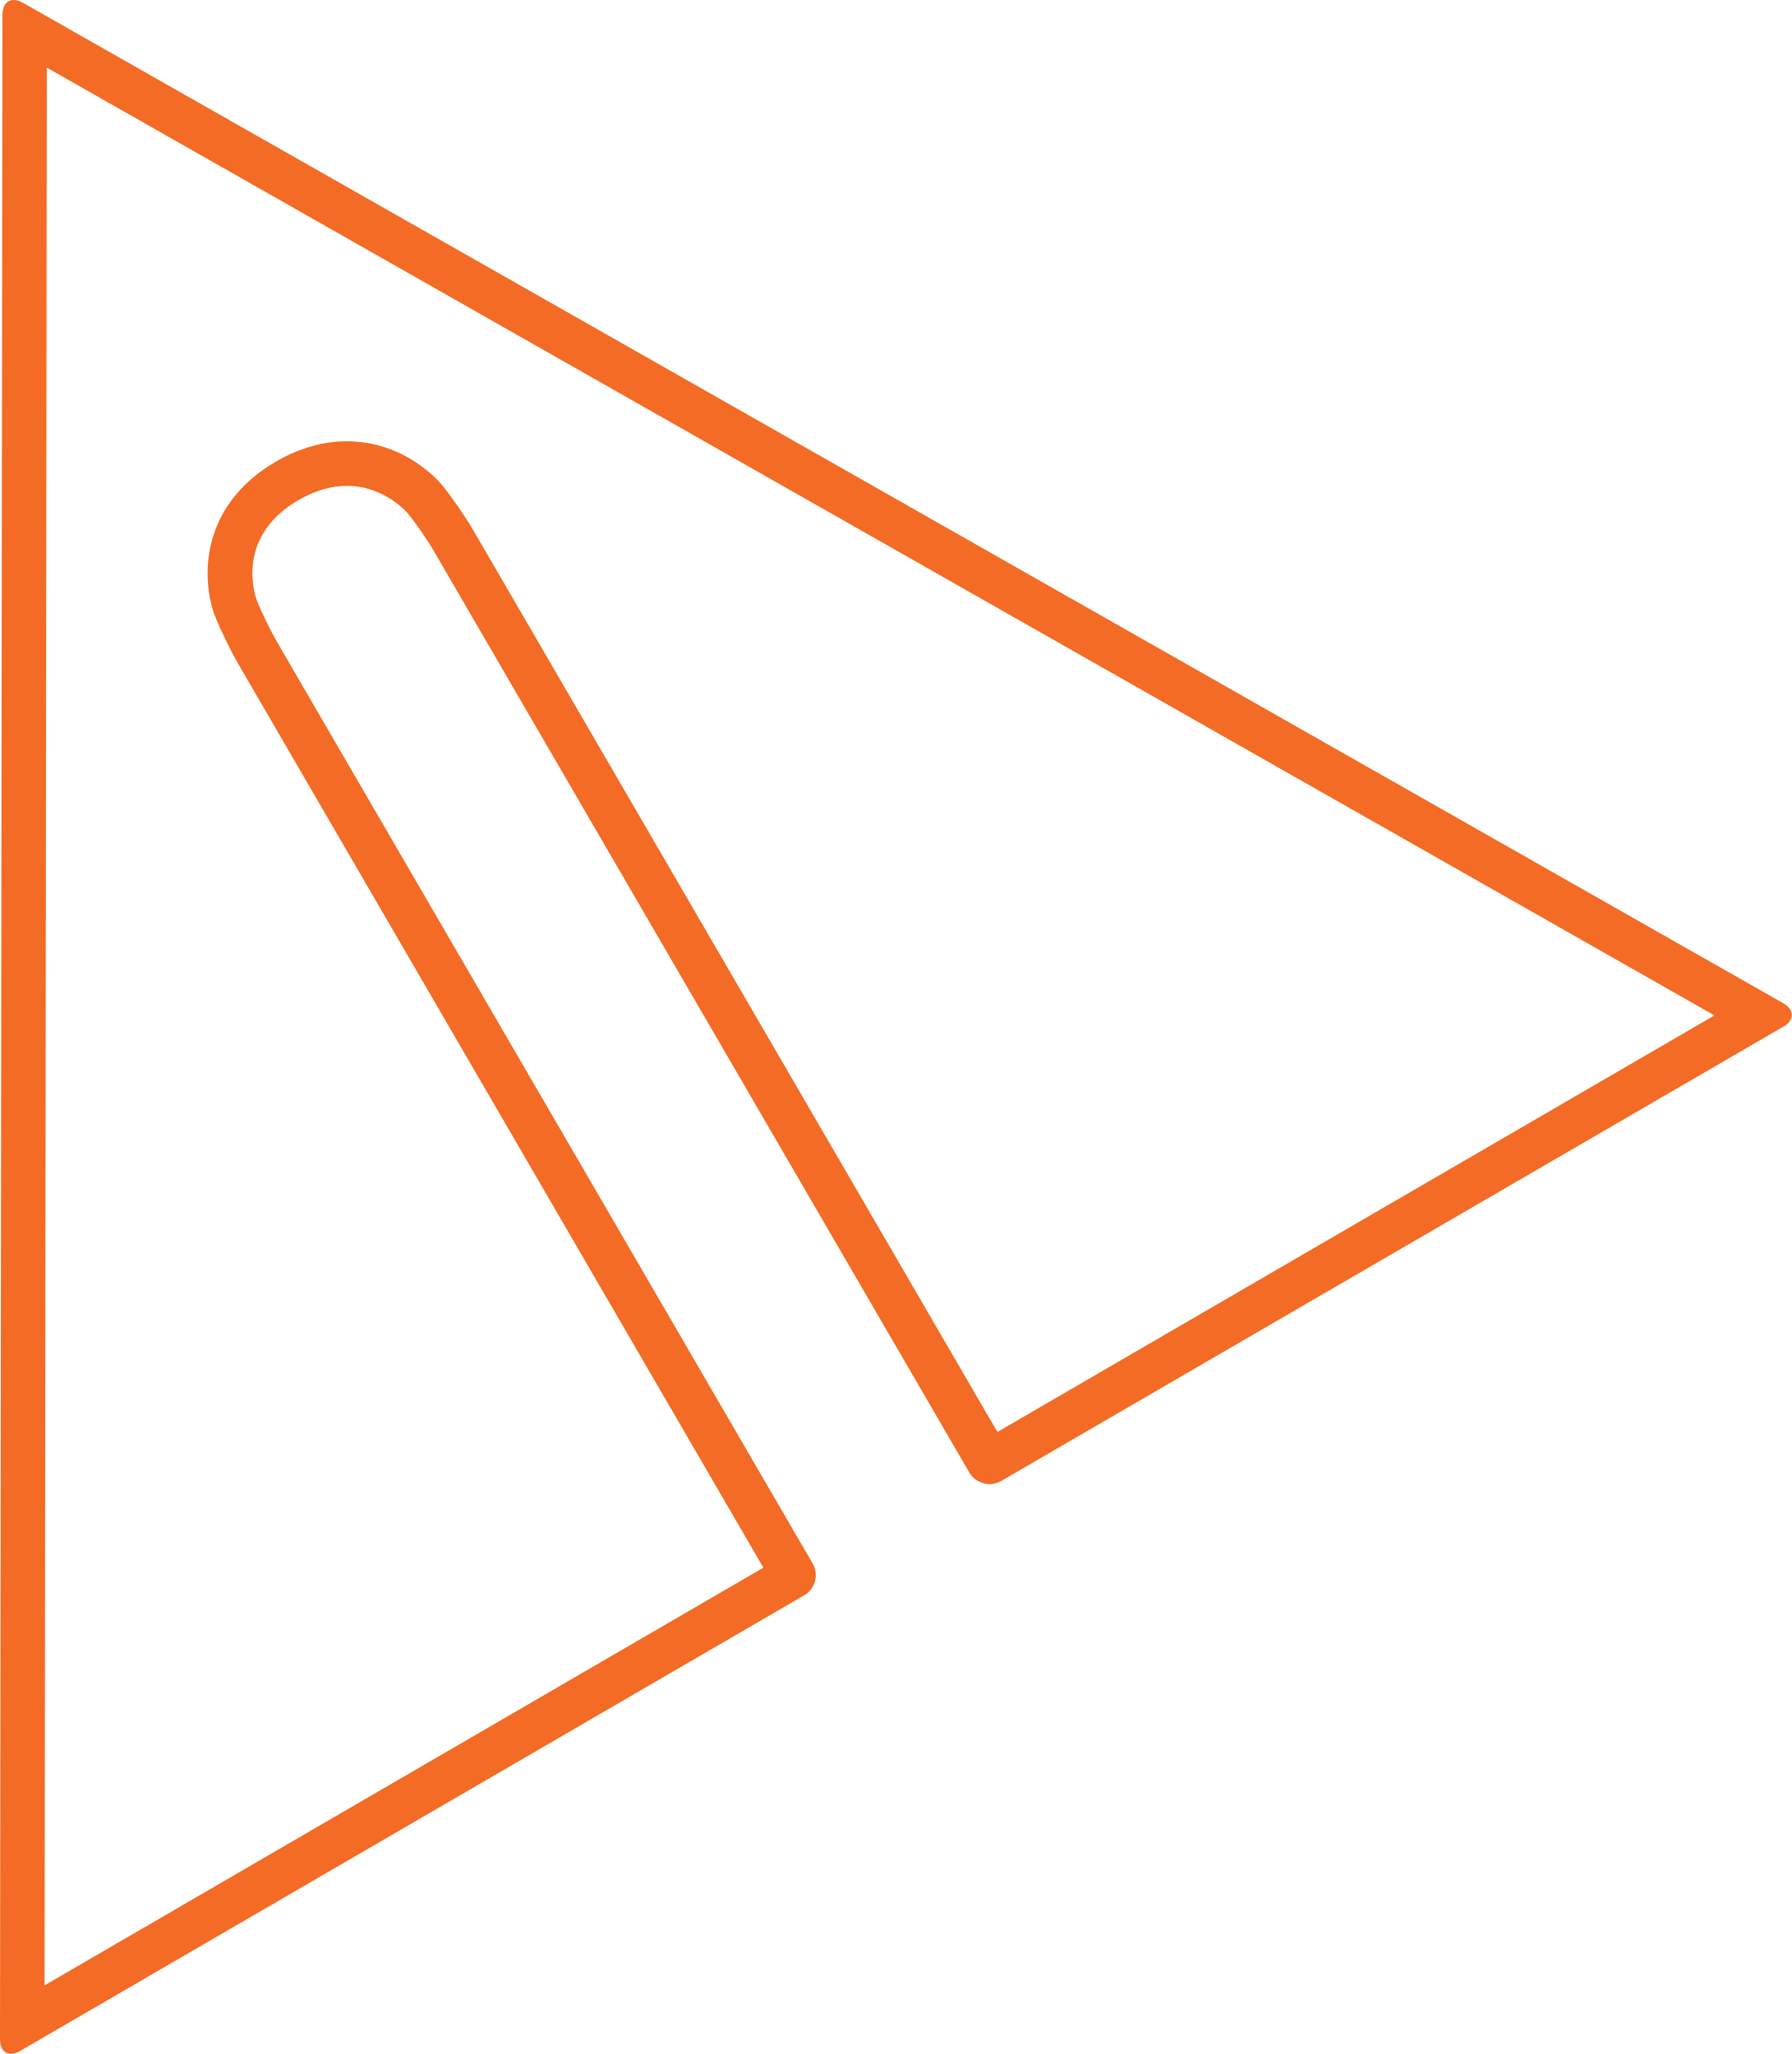
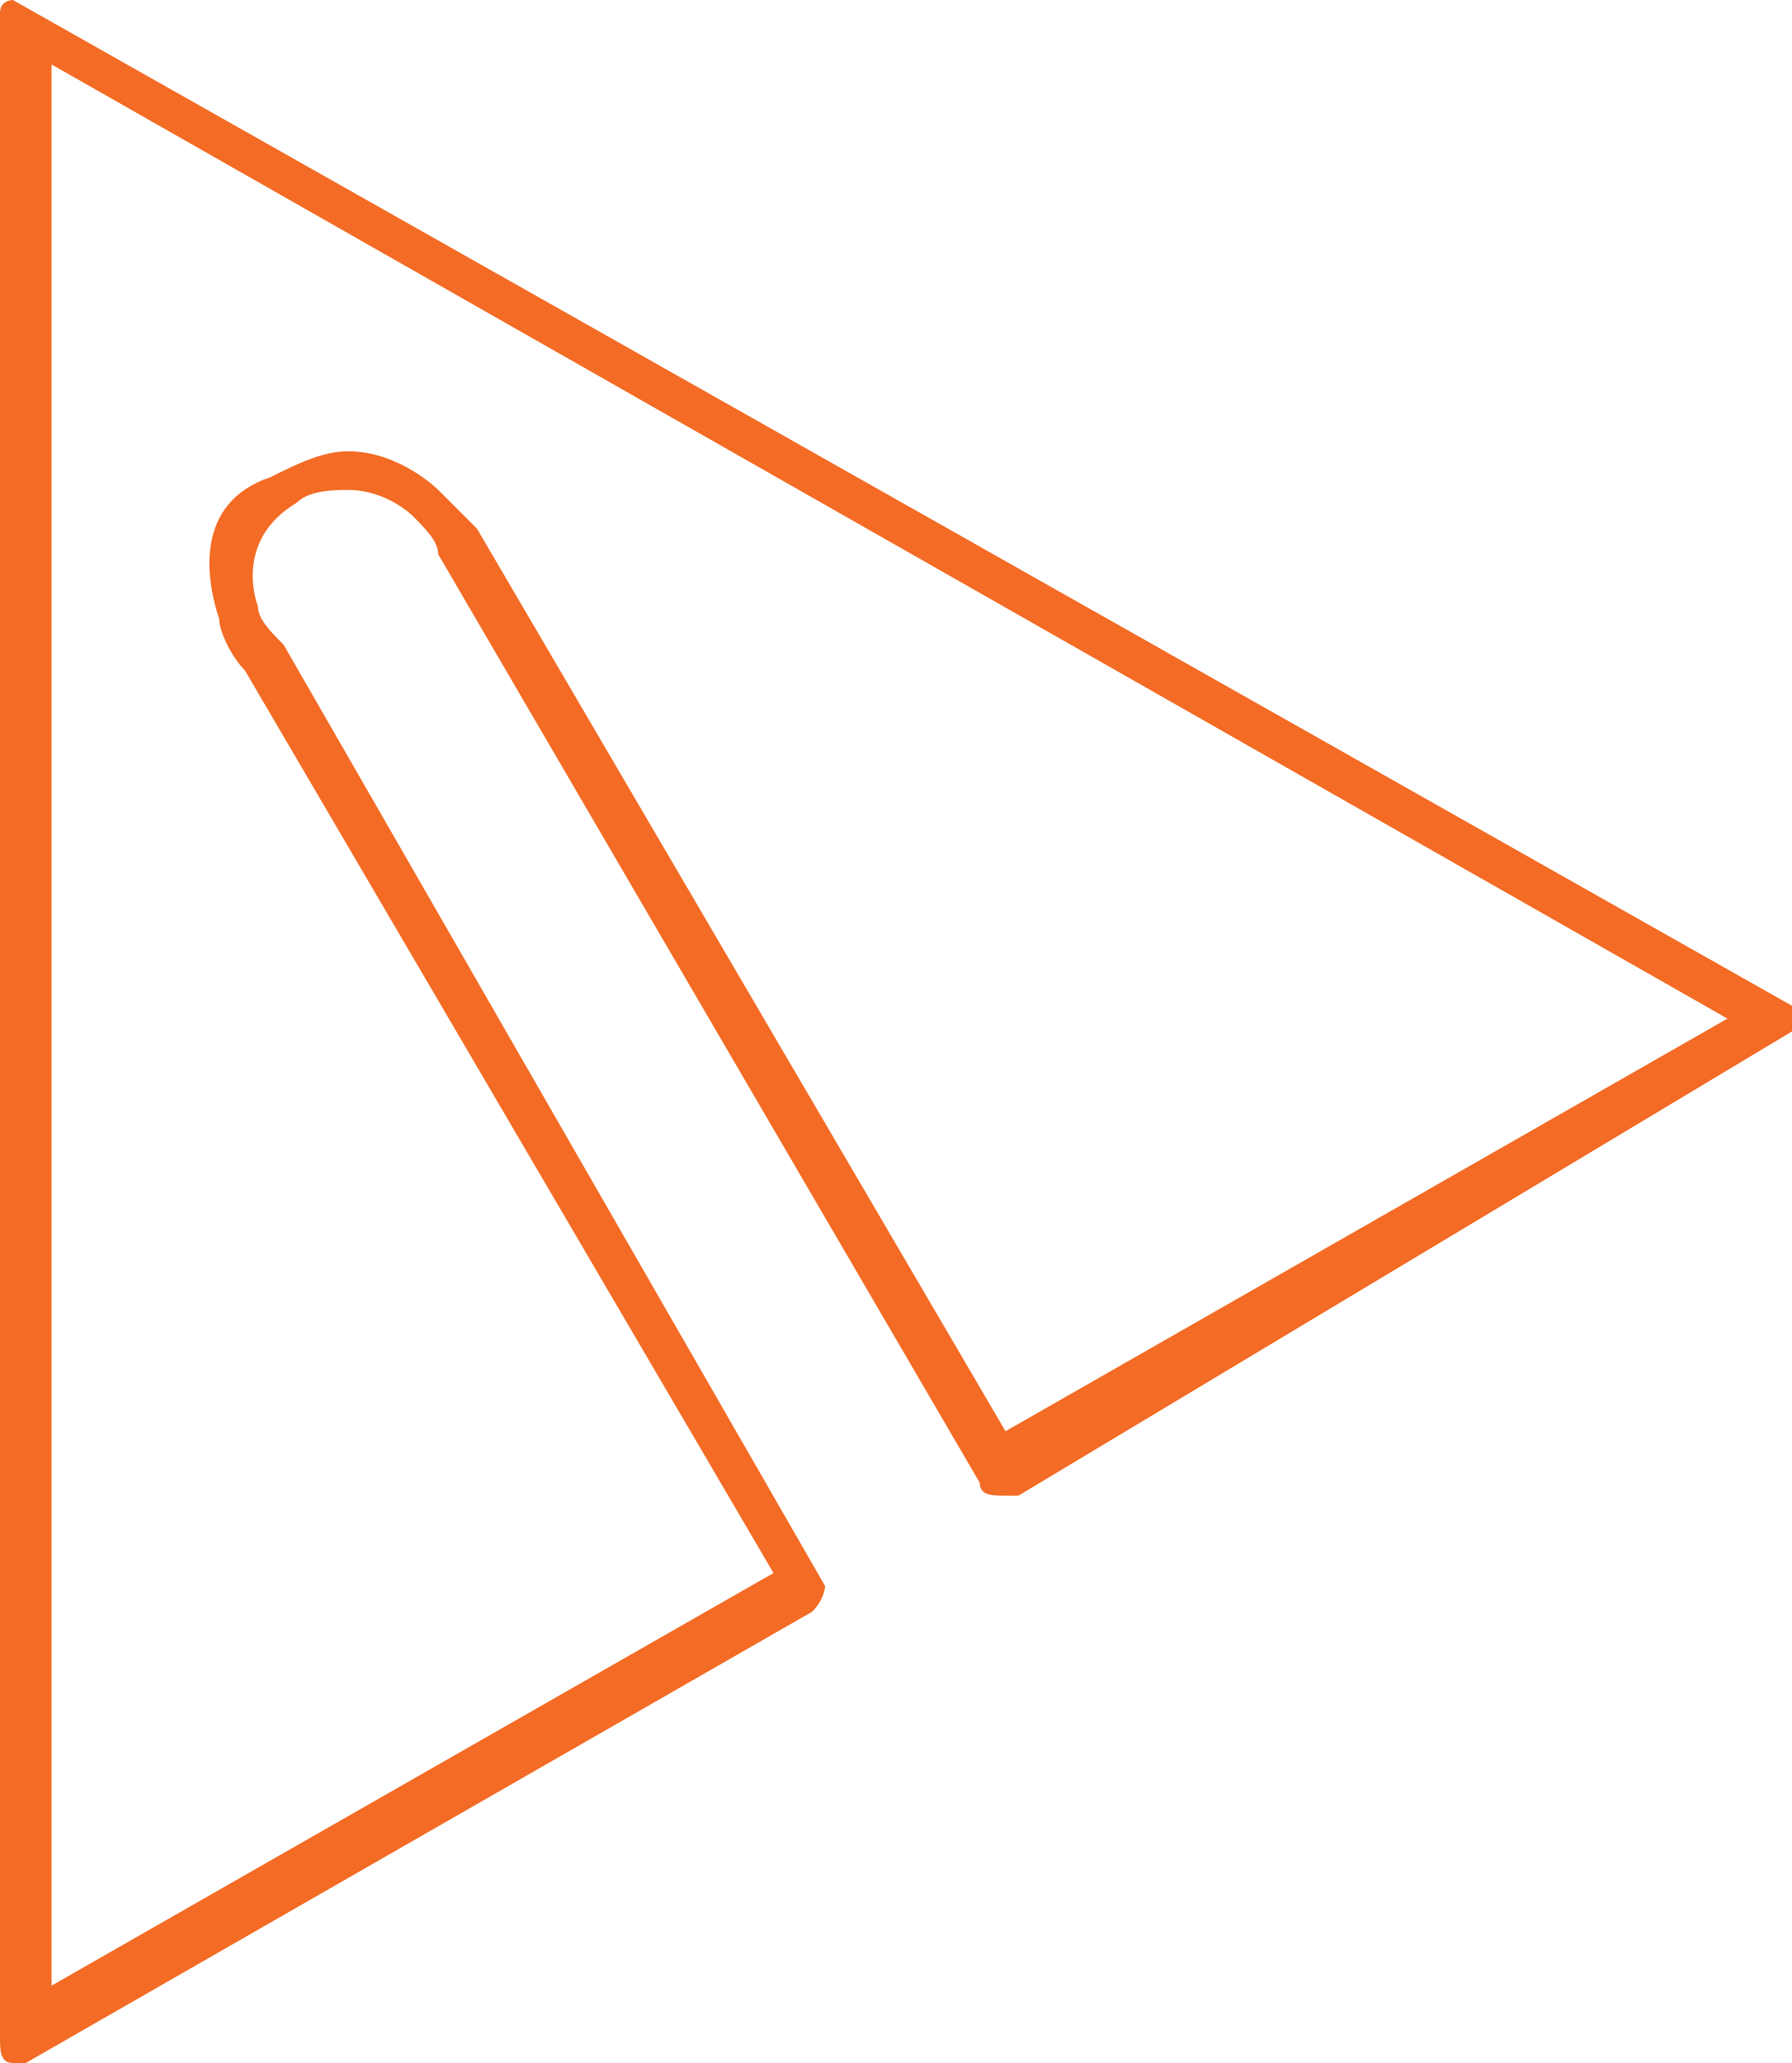
- <svg xmlns="http://www.w3.org/2000/svg" id="Layer_1" data-name="Layer 1" viewBox="0 0 80.39 92.16">
-   <defs>
-     <style>
-       .cls-1 {
-         fill: #f36b24;
-         stroke-width: 0px;
-       }
-     </style>
-   </defs>
-   <path class="cls-1" d="m2.11.66h0,0m0,2.38l74.81,42.52-32.17,18.69L21.21,23.75c-.35-.6-.96-1.48-1.38-1.99-.17-.2-1.69-1.96-4.27-1.96-1.07,0-2.14.31-3.18.91-3.54,2.06-3.32,5.48-2.71,6.99.24.6.7,1.54,1.05,2.14l23.53,40.5L2,89.08l.1-86.04M.62,0C.31,0,.11.24.11.65L0,91.51c0,.41.2.64.5.64.12,0,.26-.04.41-.13l35.17-20.44c.5-.29.67-.93.38-1.43L12.45,28.84c-.29-.5-.71-1.35-.92-1.88,0,0-1.12-2.79,1.86-4.52.81-.47,1.54-.64,2.17-.64,1.71,0,2.73,1.23,2.73,1.23.37.44.9,1.22,1.19,1.72l24.01,41.32c.19.33.55.52.91.52.18,0,.36-.05.52-.14l35.1-20.39c.5-.29.49-.76,0-1.04L1.02.12c-.15-.08-.28-.12-.41-.12h0Z" />
+ <svg xmlns="http://www.w3.org/2000/svg" version="1.0" id="Layer_1" x="0px" y="0px" viewBox="0 0 13.9 16" style="enable-background:new 0 0 13.9 16;" xml:space="preserve">
+   <style type="text/css">
+ 	.st0{fill:#F36B24;}
+ </style>
+   <path class="st0" d="M0.4,0.1L0.4,0.1L0.4,0.1 M0.4,0.5l13,7.4l-5.6,3.2l-4.1-7C3.6,4,3.5,3.9,3.4,3.8c0,0-0.3-0.3-0.7-0.3  c-0.2,0-0.4,0.1-0.6,0.2C1.5,3.9,1.6,4.5,1.7,4.8c0,0.1,0.1,0.3,0.2,0.4l4.1,7l-5.6,3.2L0.4,0.5 M0.1,0C0.1,0,0,0,0,0.1l0,15.7  C0,15.9,0,16,0.1,16c0,0,0,0,0.1,0l6.1-3.5c0.1-0.1,0.1-0.2,0.1-0.2L2.2,5C2.1,4.9,2,4.8,2,4.7c0,0-0.2-0.5,0.3-0.8  c0.1-0.1,0.3-0.1,0.4-0.1C3,3.8,3.2,4,3.2,4c0.1,0.1,0.2,0.2,0.2,0.3l4.2,7.2c0,0.1,0.1,0.1,0.2,0.1c0,0,0.1,0,0.1,0L13.9,8  c0.1-0.1,0.1-0.1,0-0.2L0.1,0C0.2,0,0.1,0,0.1,0L0.1,0L0.1,0z" />
</svg>
